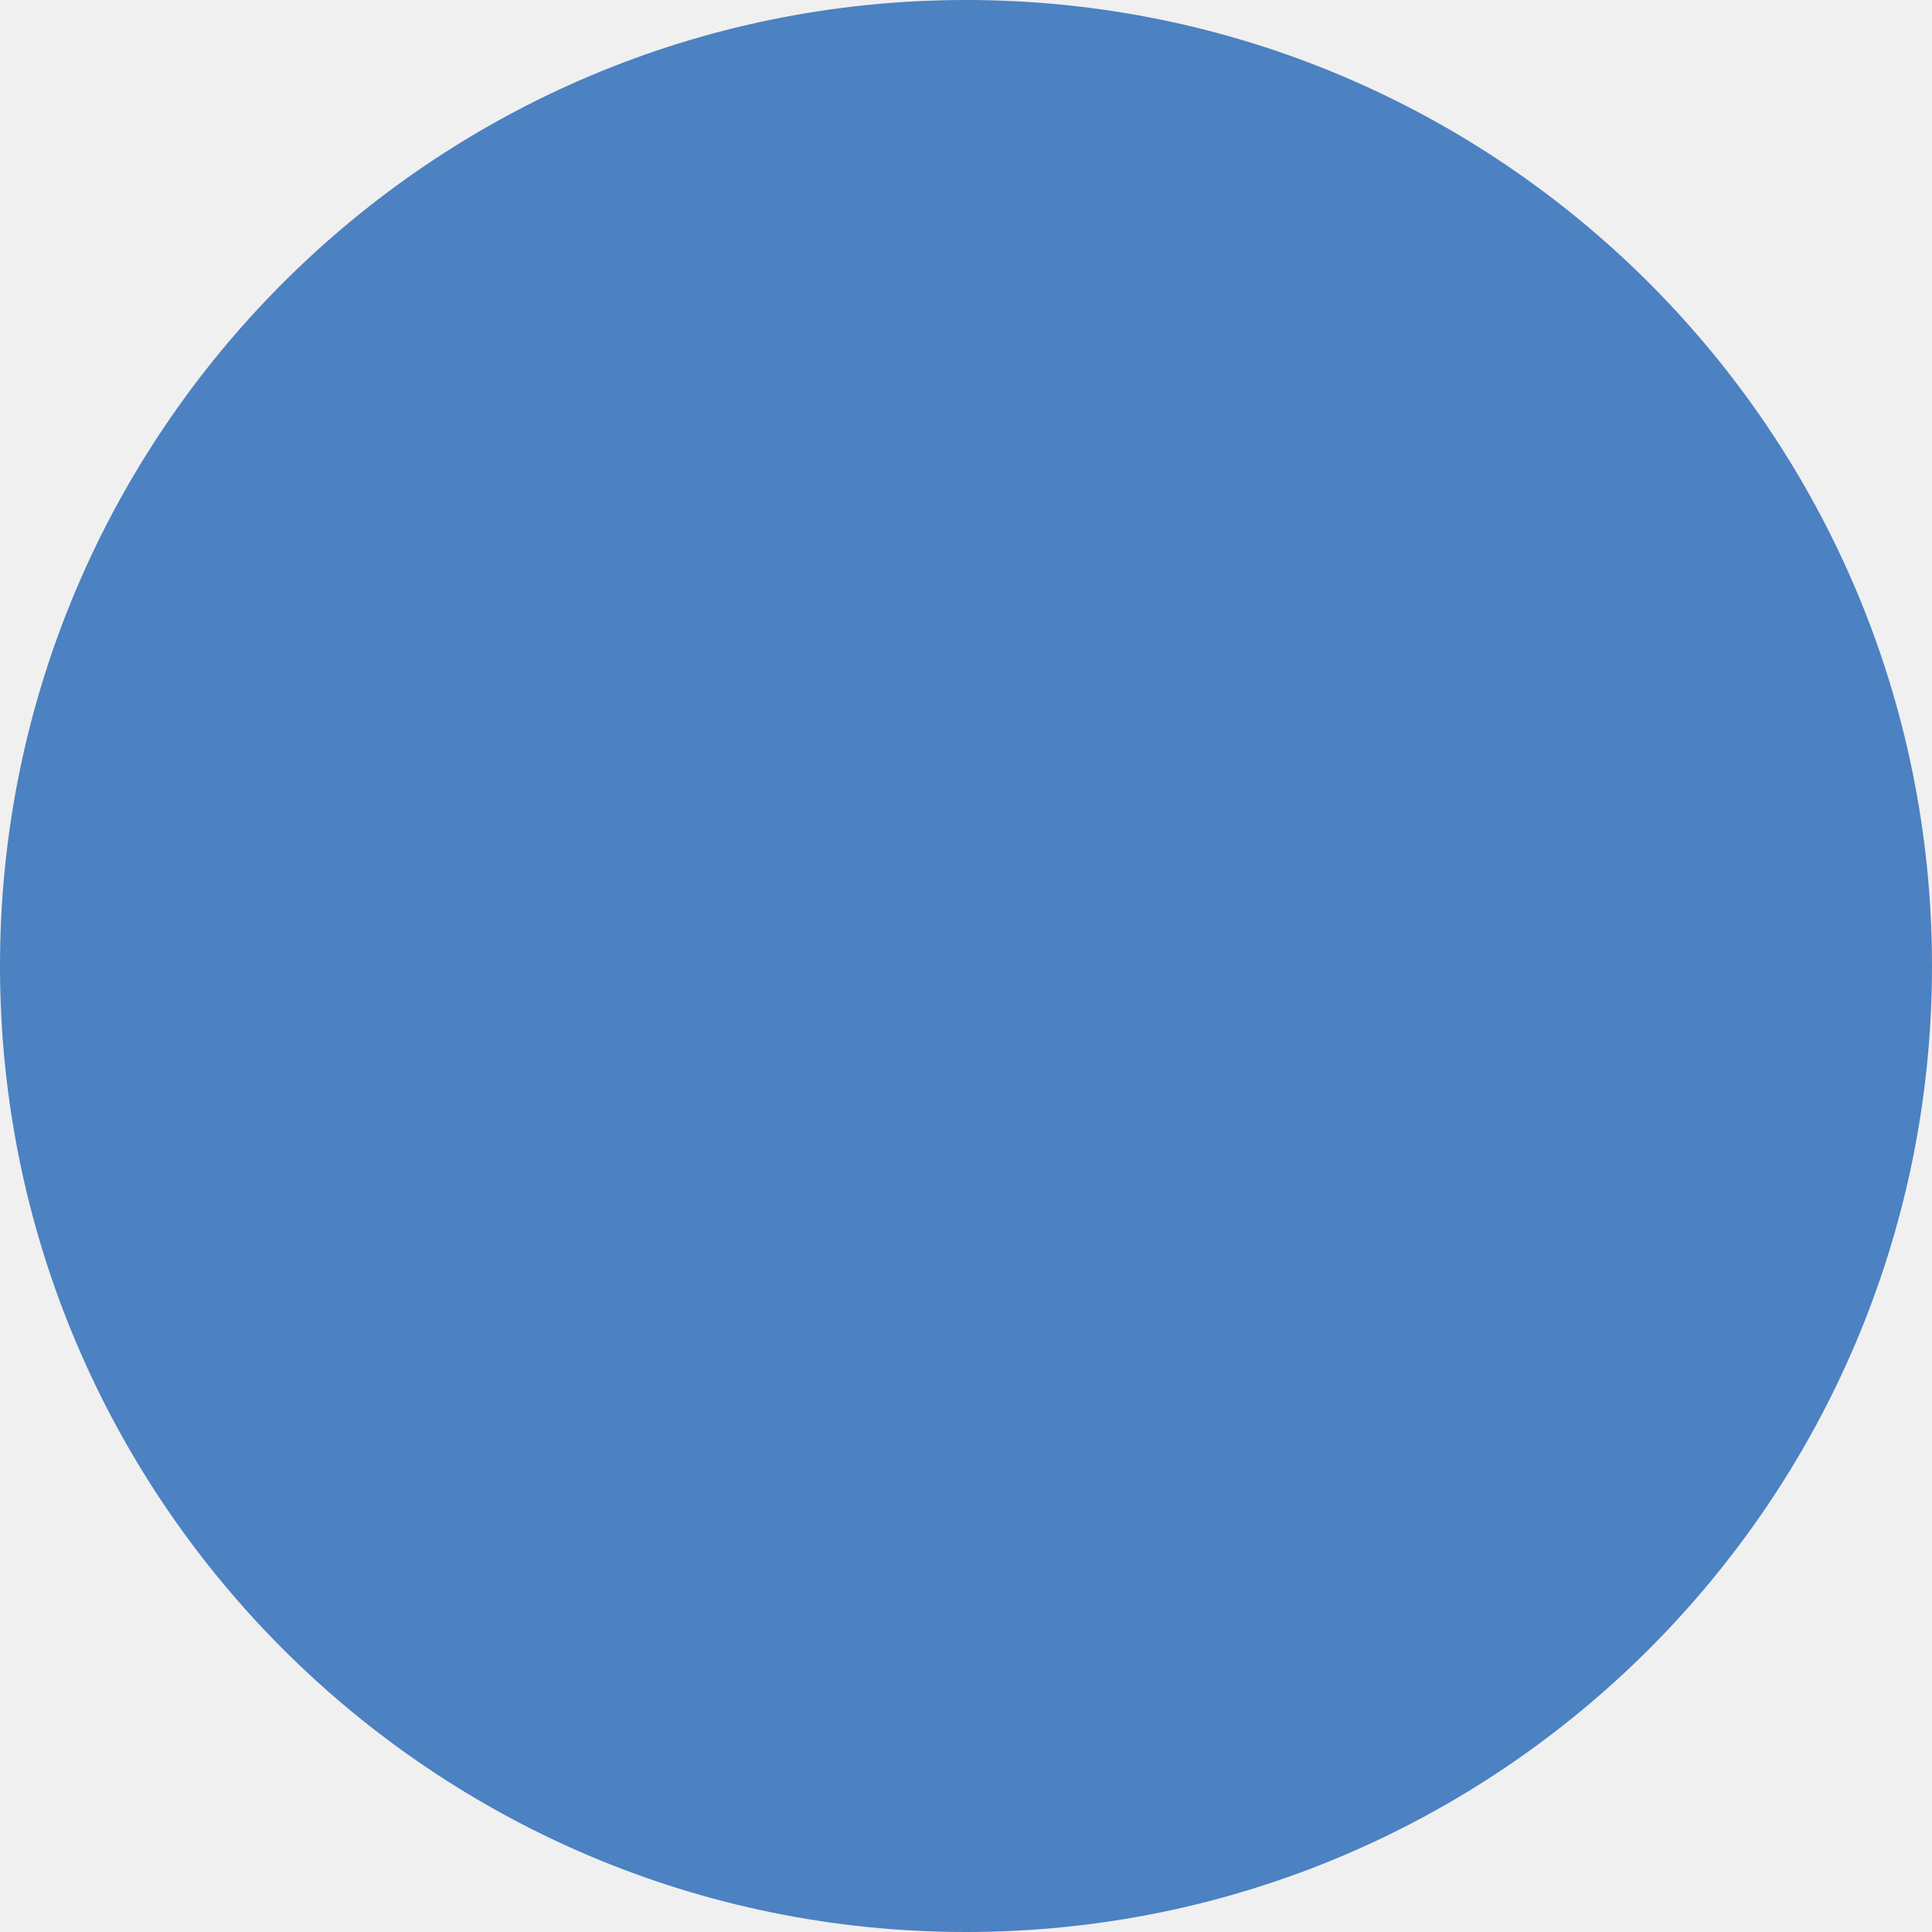
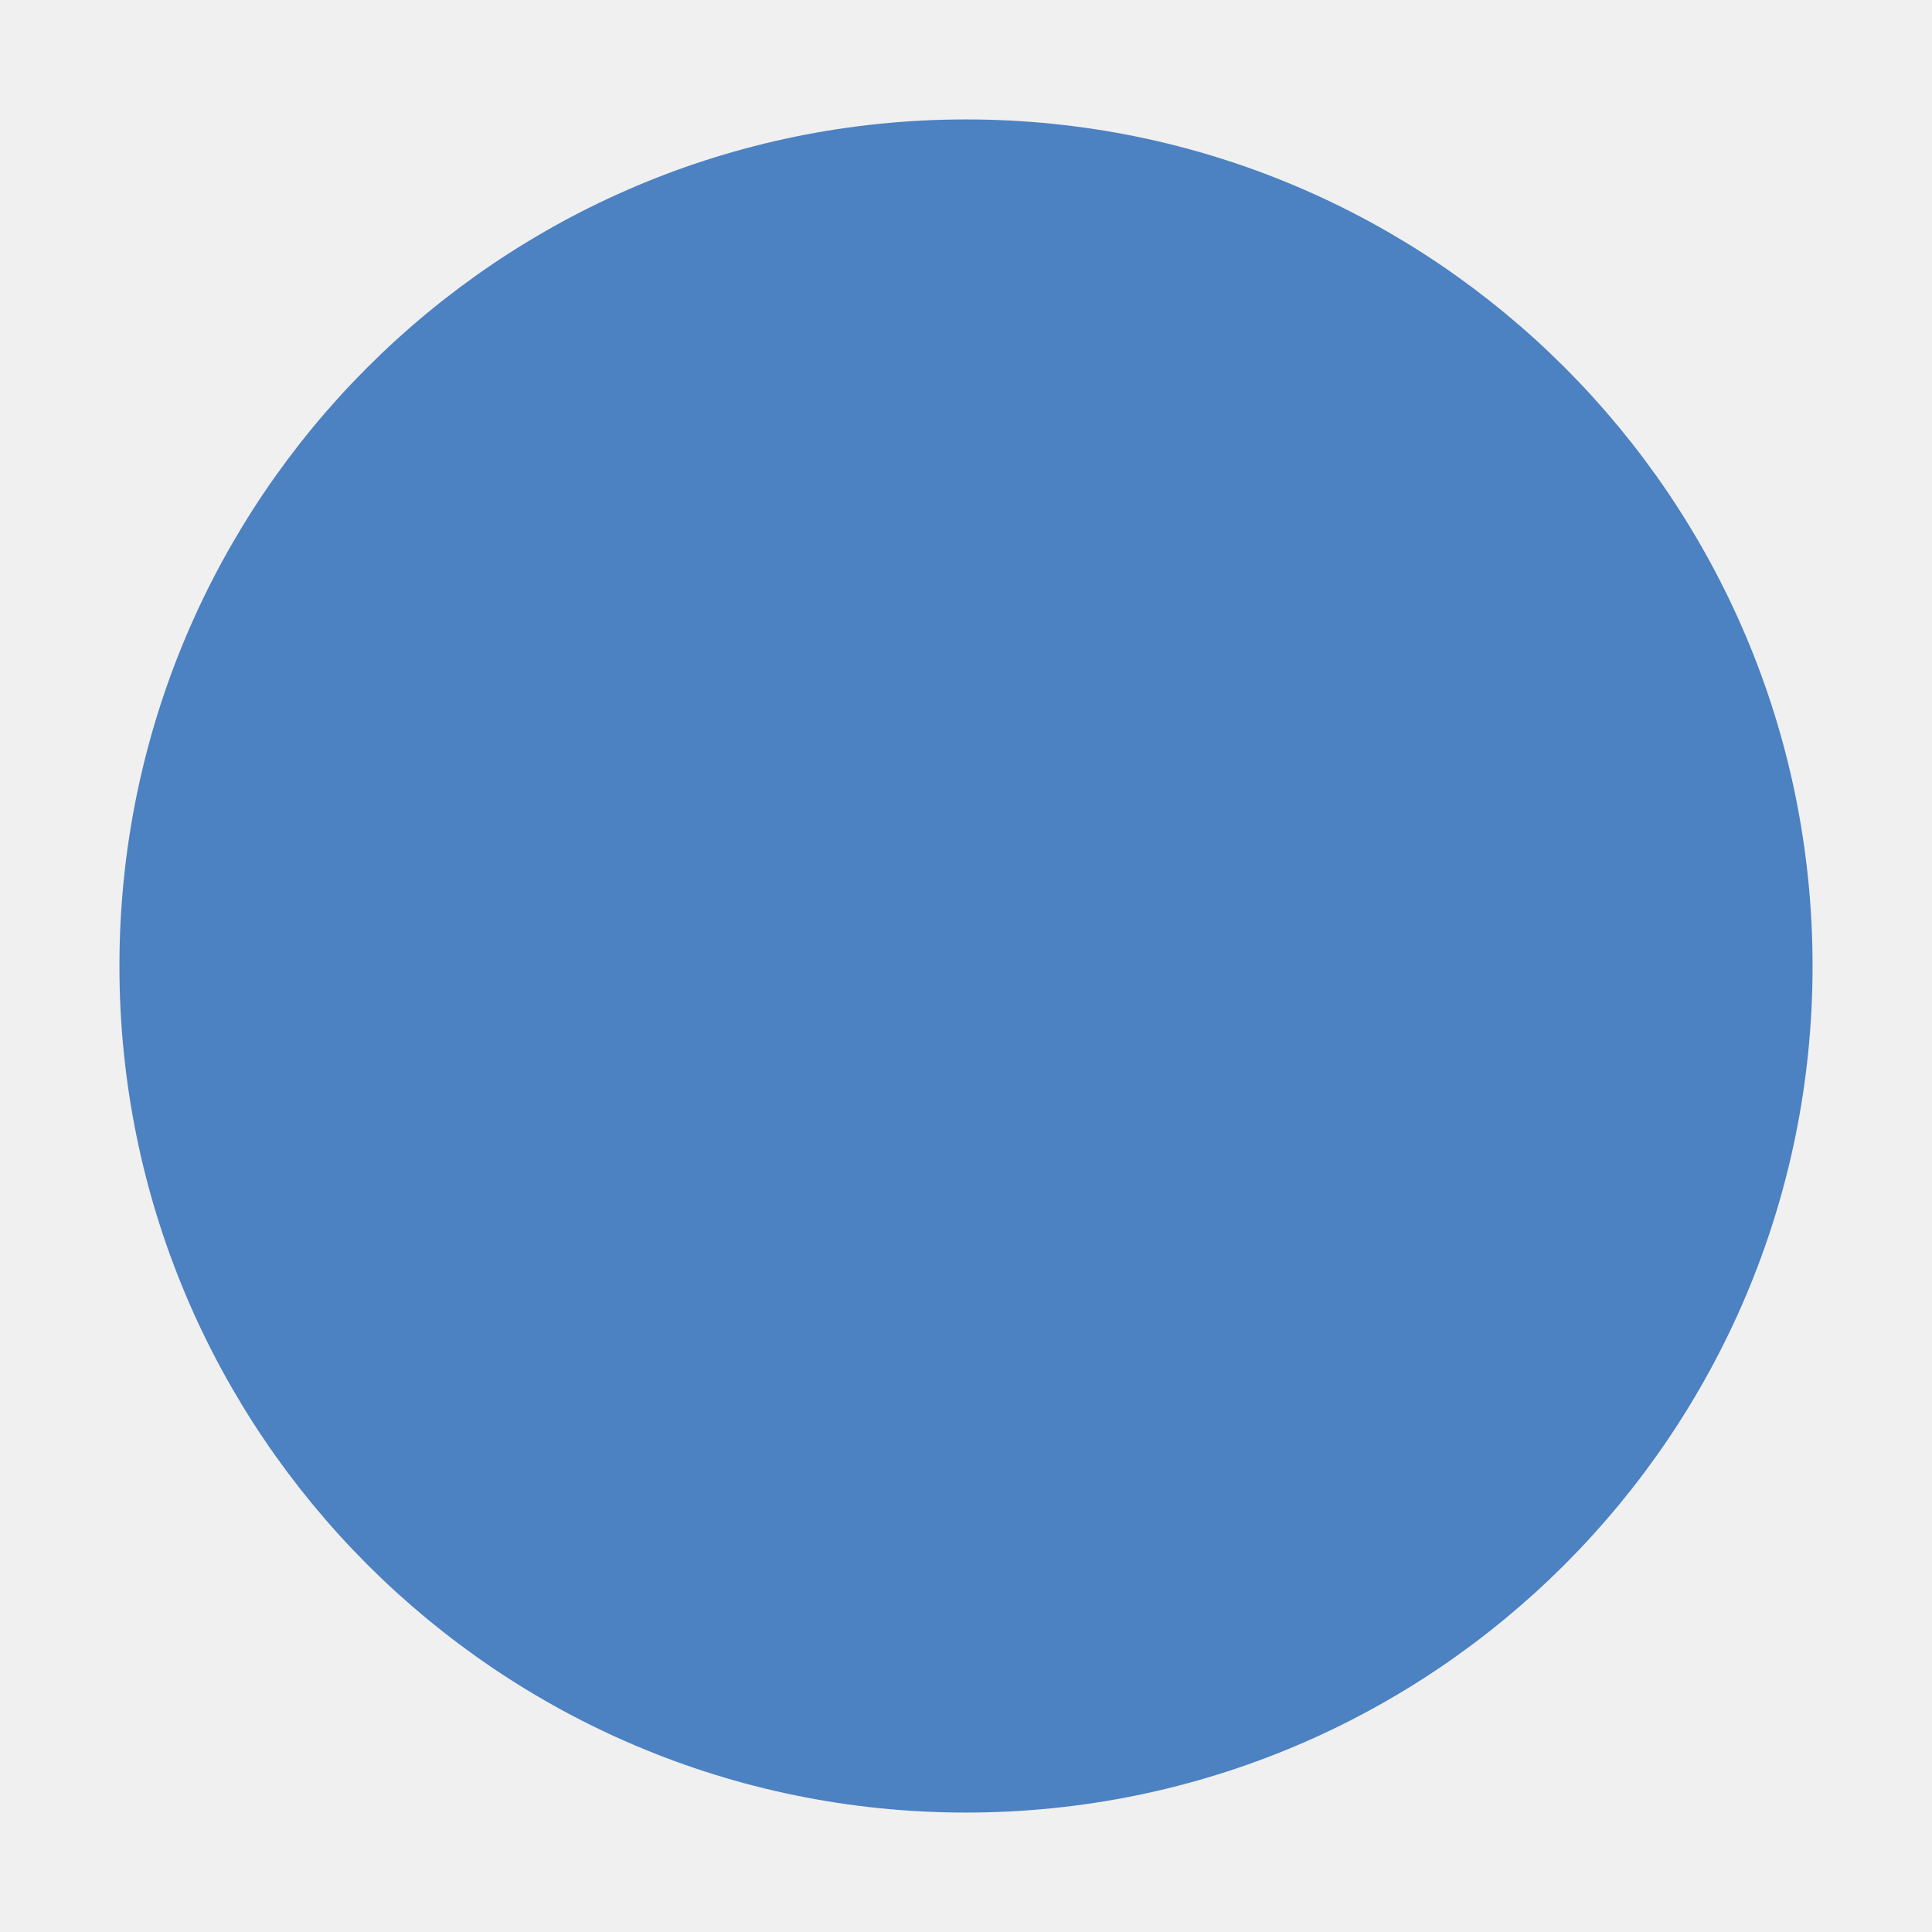
- <svg xmlns="http://www.w3.org/2000/svg" class="svg svg__ibm" viewBox="0 0 100 100">
-   <g class="svg__border">
-     <path fill="#ffffff" d="M100.1,145a45,45,0,1,1,45-45A45.1,45.1,0,0,1,100.1,145Z" transform="translate(-50.1 -50)" />
-     <path fill="#4c81c2" d="M100.1,55a45,45,0,1,1-45,45,45.1,45.1,0,0,1,45-45m0-5a50,50,0,1,0,50,50,50,50,0,0,0-50-50Z" transform="translate(-50.1 -50)" />
+ <svg xmlns="http://www.w3.org/2000/svg" class="svg timeline__item__svg svg__ibm" version="1.1" x="0px" y="0px" viewBox="0 0 110 110" xml:space="preserve">
+   <circle class="svg__border" fill="#ffffff" cx="55" cy="55" r="45.7" stroke-width="5px" stroke="#4C81C2" />
+   <circle class="svg__hover" fill="#4C81C2" cx="55" cy="55" r="45.7" />
+   <g class="svg__logo" fill="#4C81C2">
+     <polygon points="92.1,42.4 80.1,42.4 80.8,40.3 92.1,40.3  " />
+     <path d="M59.9,40.3h11.2l0.7,2.1H59.9V40.3z" />
+     <path d="M51,40.3c1.8,0.1,3.5,0.9,4.8,2.1H35.6v-2.1H51z" />
+     <rect x="19.7" y="40.3" width="14.1" height="2.1" />
+     <path d="M26.7,41.4" />
+     <polygon points="92.1,46.3 78.7,46.3 79.4,44.3 92.1,44.3  " />
+     <polygon points="73.3,46.3 60,46.3 60,44.3 72.6,44.3  " />
+     <path d="M57.4,44.3c0.3,0.7,0.5,1.4,0.6,2.1H35.6v-2.1H57.4z" />
+     <rect x="19.7" y="44.3" width="14.1" height="2.1" />
+     <path d="M26.7,45.3" />
+     <polygon points="77.3,50.2 78.1,48.2 88.1,48.2 88.1,50.2  " />
+     <polygon points="73.9,48.2 74.7,50.2 63.9,50.2 63.9,48.2  " />
+     <path d="M58.2,48.2c0,0.7-0.1,1.4-0.3,2.1h-6.2v-2.1H58.2z" />
+     <rect x="23.6" y="48.2" width="6.1" height="2.1" />
+     <path d="M26.6,49.2" />
+     <rect x="39.7" y="48.2" width="6.1" height="2.1" />
+     <path d="M42.7,49.2" />
+     <path d="M69.9,52.5v1.6h-6V52h11.4l0.7,1.9l0.7-1.9h11.4v2.1h-5.9v-1.6l-0.5,1.6H70.4L69.9,52.5z" />
+     <path d="M39.6,52H57c-0.4,0.8-1,1.5-1.7,2.1H39.6V52z" />
+     <rect x="23.6" y="52" width="6.1" height="2.1" />
+     <path d="M26.6,53" />
+     <rect x="82.2" y="55.9" width="5.9" height="2.1" />
+     <path d="M85.1,56.9" />
+     <path d="M69.9,55.9h-6V58h6V55.9z" />
+     <path d="M81,55.9L80.3,58h-8.4l-0.7-2.1H81z" />
+     <path d="M39.6,55.9h15.6c0.7,0.6,1.4,1.3,1.9,2.1H39.6V55.9z" />
+     <polygon points="29.7,58 29.7,55.9 23.6,55.9 23.6,58  " />
+     <rect x="82.2" y="59.8" width="5.9" height="2.1" />
+     <path d="M85.1,60.8" />
+     <rect x="63.9" y="59.8" width="6" height="2.1" />
+     <path d="M66.9,60.8" />
+     <path d="M78.9,61.9l0.7-2.1h-7.2l0.7,2.1H78.9z" />
+     <path d="M39.6,61.9v-2.1h6.1v2.1H39.6z" />
+     <path d="M58,59.8c0.3,0.7,0.4,1.4,0.4,2.1h-6.5v-2.1H58z" />
+     <rect x="23.6" y="59.8" width="6.1" height="2.1" />
+     <path d="M26.6,60.8" />
+     <rect x="82.2" y="63.6" width="9.9" height="2.1" />
+     <path d="M87.1,64.6" />
+     <rect x="60" y="63.6" width="9.9" height="2.1" />
+     <path d="M64.9,64.6" />
+     <polygon points="77.6,65.7 74.5,65.7 73.8,63.6 78.3,63.6  " />
+     <path d="M19.6,63.6v2.1h14.1v-2.1H19.6z" />
+     <path d="M58.1,63.6c-0.1,0.8-0.4,1.5-0.8,2.1H35.6v-2.1H58.1z" />
+     <polygon points="76.2,69.6 75.9,69.6 75.2,67.5 76.9,67.5  " />
+     <rect x="82.2" y="67.5" width="9.9" height="2.1" />
+     <path d="M87.1,68.6" />
+     <path d="M35.6,69.6v-2.1H56c-1.4,1.4-3.3,2.1-5.3,2.1H35.6" />
+     <rect x="60" y="67.5" width="9.9" height="2.1" />
+     <path d="M64.9,68.6" />
+     <path d="M33.7,67.5v2.1H19.6v-2.1H33.7z" />
  </g>
-   <g class="svg__logo" fill="#4c81c2">
-     <polygon points="87.1 37.4 75.1 37.4 75.8 35.3 87.1 35.3 87.1 37.4" />
-     <path d="M105,85.3h11.2l.7,2.1H105Z" transform="translate(-50.1 -50)" />
-     <path d="M96.1,85.3a8.1,8.1,0,0,1,4.8,2.1H80.7V85.3Z" transform="translate(-50.1 -50)" />
-     <g>
-       <rect x="14.7" y="35.3" width="14.1" height="2.08" />
-       <path d="M71.8,86.4" transform="translate(-50.1 -50)" />
-     </g>
-     <polygon points="87.1 41.3 73.7 41.3 74.4 39.3 87.1 39.3 87.1 41.3" />
-     <polygon points="68.3 41.3 55 41.3 55 39.3 67.6 39.3 68.3 41.3" />
-     <path d="M102.5,89.3a5.4,5.4,0,0,1,.6,2.1H80.7V89.3Z" transform="translate(-50.1 -50)" />
-     <g>
-       <rect x="14.7" y="39.3" width="14.1" height="2.07" />
-       <path d="M71.8,90.3" transform="translate(-50.1 -50)" />
-     </g>
-     <polygon points="72.3 45.2 73.1 43.2 83.1 43.2 83.1 45.2 72.3 45.2" />
-     <polygon points="68.9 43.2 69.7 45.2 58.9 45.2 58.9 43.2 68.9 43.2" />
-     <path d="M103.3,93.2a6.8,6.8,0,0,1-.3,2.1H96.8V93.2Z" transform="translate(-50.1 -50)" />
-     <g>
-       <rect x="18.6" y="43.2" width="6.1" height="2.07" />
-       <path d="M71.7,94.2" transform="translate(-50.1 -50)" />
-     </g>
-     <g>
-       <rect x="34.7" y="43.2" width="6.1" height="2.08" />
-       <path d="M87.8,94.2" transform="translate(-50.1 -50)" />
-     </g>
-     <path d="M115,97.5v1.6h-6V97h11.4l.7,1.9.7-1.9h11.4v2.1h-5.9V97.5l-.5,1.6H115.5Z" transform="translate(-50.1 -50)" />
-     <path d="M84.7,97h17.4a7.8,7.8,0,0,1-1.7,2.1H84.7Z" transform="translate(-50.1 -50)" />
-     <g>
-       <rect x="18.6" y="47" width="6.1" height="2.07" />
-       <path d="M71.7,98" transform="translate(-50.1 -50)" />
-     </g>
-     <g>
-       <rect x="77.2" y="50.9" width="5.9" height="2.07" />
-       <path d="M130.2,101.9" transform="translate(-50.1 -50)" />
-     </g>
-     <path d="M115,100.9h-6V103h6S115,100.9,115,100.9Z" transform="translate(-50.1 -50)" />
-     <path d="M126.1,100.9l-.7,2.1h-8.4l-.7-2.1Z" transform="translate(-50.1 -50)" />
-     <path d="M84.7,100.9h15.6a10.2,10.2,0,0,1,1.9,2.1H84.7Z" transform="translate(-50.1 -50)" />
-     <polygon points="24.7 53 24.7 50.9 18.6 50.9 18.6 53 24.7 53" />
-     <g>
-       <rect x="77.2" y="54.8" width="5.9" height="2.07" />
-       <path d="M130.2,105.8" transform="translate(-50.1 -50)" />
-     </g>
-     <g>
-       <rect x="58.9" y="54.8" width="6" height="2.07" />
-       <path d="M112,105.8" transform="translate(-50.1 -50)" />
-     </g>
-     <path d="M124,106.9l.7-2.1h-7.2l.7,2.1Z" transform="translate(-50.1 -50)" />
-     <path d="M84.7,106.9s0-2.1,0-2.1h6.1s0,2.1,0,2.1Z" transform="translate(-50.1 -50)" />
-     <path d="M103.1,104.8a6,6,0,0,1,.4,2.1H97v-2.1Z" transform="translate(-50.1 -50)" />
-     <g>
-       <rect x="18.6" y="54.8" width="6.1" height="2.07" />
-       <path d="M71.7,105.8" transform="translate(-50.1 -50)" />
-     </g>
-     <g>
-       <rect x="77.2" y="58.6" width="9.9" height="2.07" />
-       <path d="M132.2,109.6" transform="translate(-50.1 -50)" />
-     </g>
-     <g>
-       <rect x="55" y="58.6" width="9.9" height="2.07" />
-       <path d="M110,109.6" transform="translate(-50.1 -50)" />
-     </g>
-     <polygon points="72.6 60.7 69.5 60.7 68.8 58.6 73.3 58.6 72.6 60.7" />
-     <path d="M64.7,108.6v2.1H78.8s0-2.1,0-2.1Z" transform="translate(-50.1 -50)" />
-     <path d="M103.2,108.6a4.4,4.4,0,0,1-.8,2.1H80.7v-2.1Z" transform="translate(-50.1 -50)" />
-     <polygon points="71.2 64.6 70.9 64.6 70.2 62.5 71.9 62.5 71.2 64.6" />
-     <g>
-       <rect x="77.2" y="62.5" width="9.9" height="2.08" />
-       <path d="M132.2,113.6" transform="translate(-50.1 -50)" />
-     </g>
-     <path d="M80.7,114.6v-2.1h20.4a7.7,7.7,0,0,1-5.3,2.1H80.7" transform="translate(-50.1 -50)" />
-     <g>
-       <rect x="55" y="62.5" width="9.9" height="2.08" />
-       <path d="M110,113.6" transform="translate(-50.1 -50)" />
-     </g>
-     <path d="M78.8,112.5s0,2.1,0,2.1H64.7v-2.1Z" transform="translate(-50.1 -50)" />
-   </g>
-   <circle class="svg__hover" fill="#4c81c2" cx="49.7" cy="49.7" r="45.7" />
</svg>
